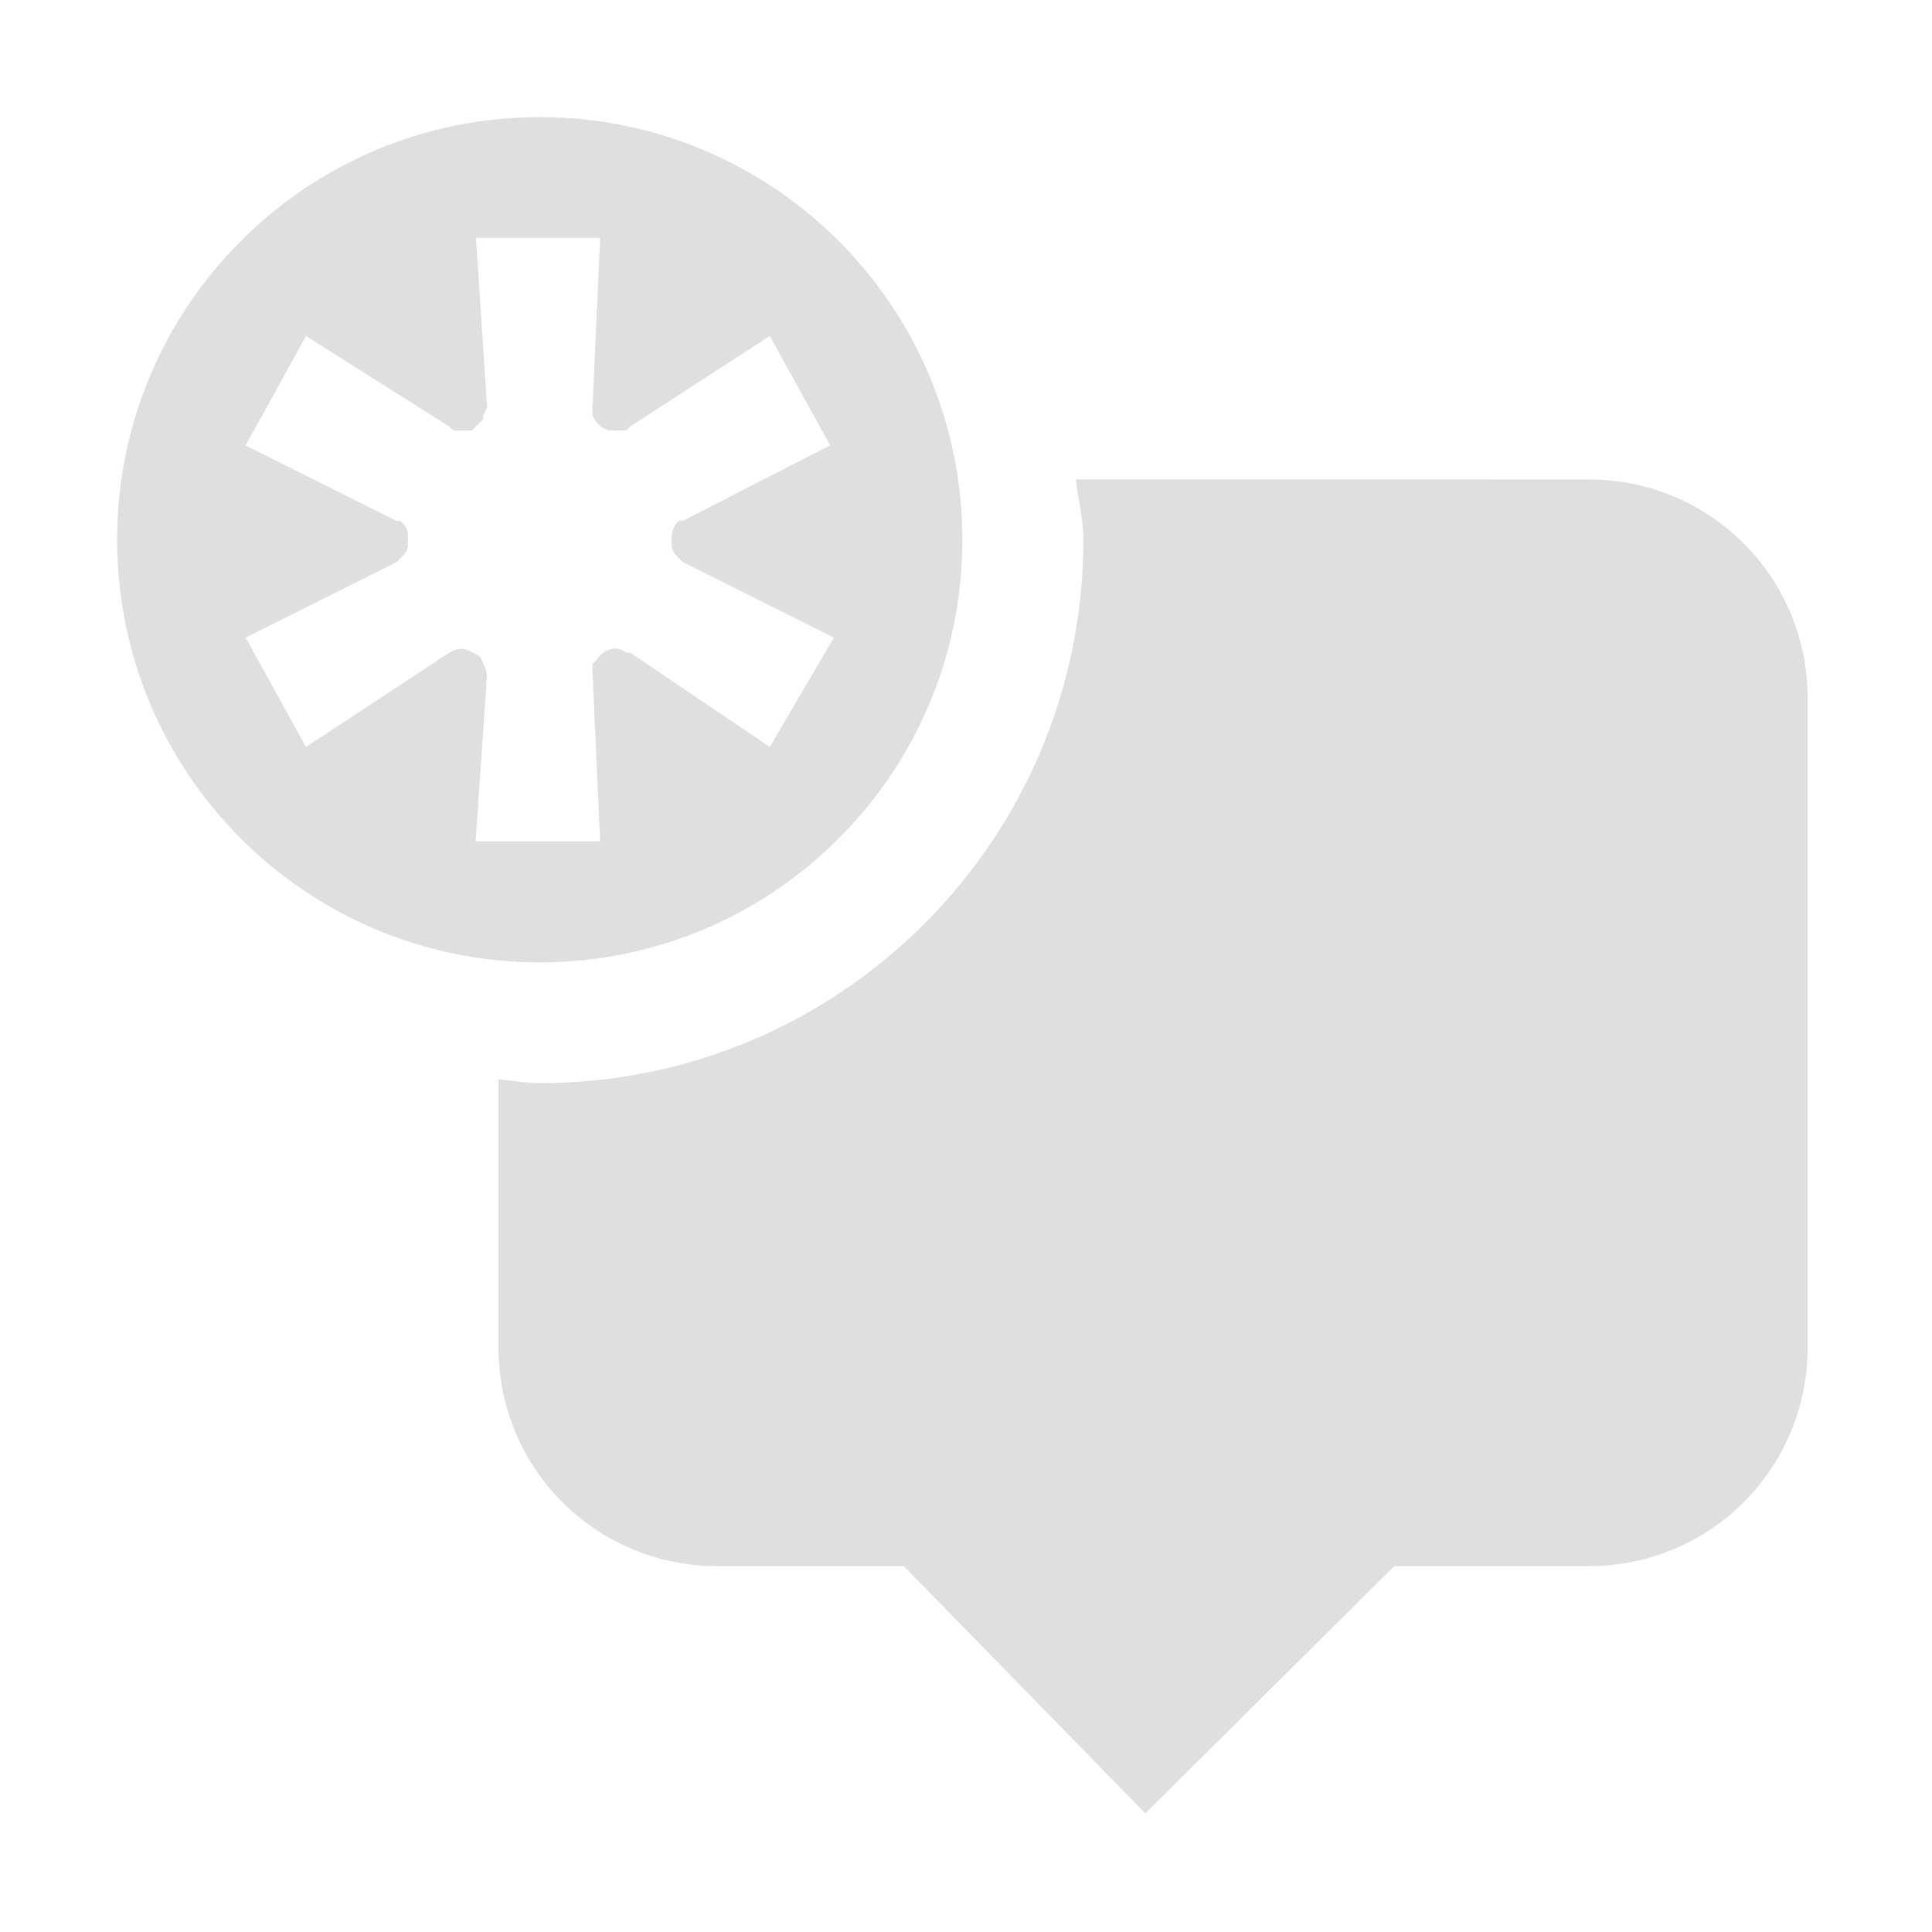
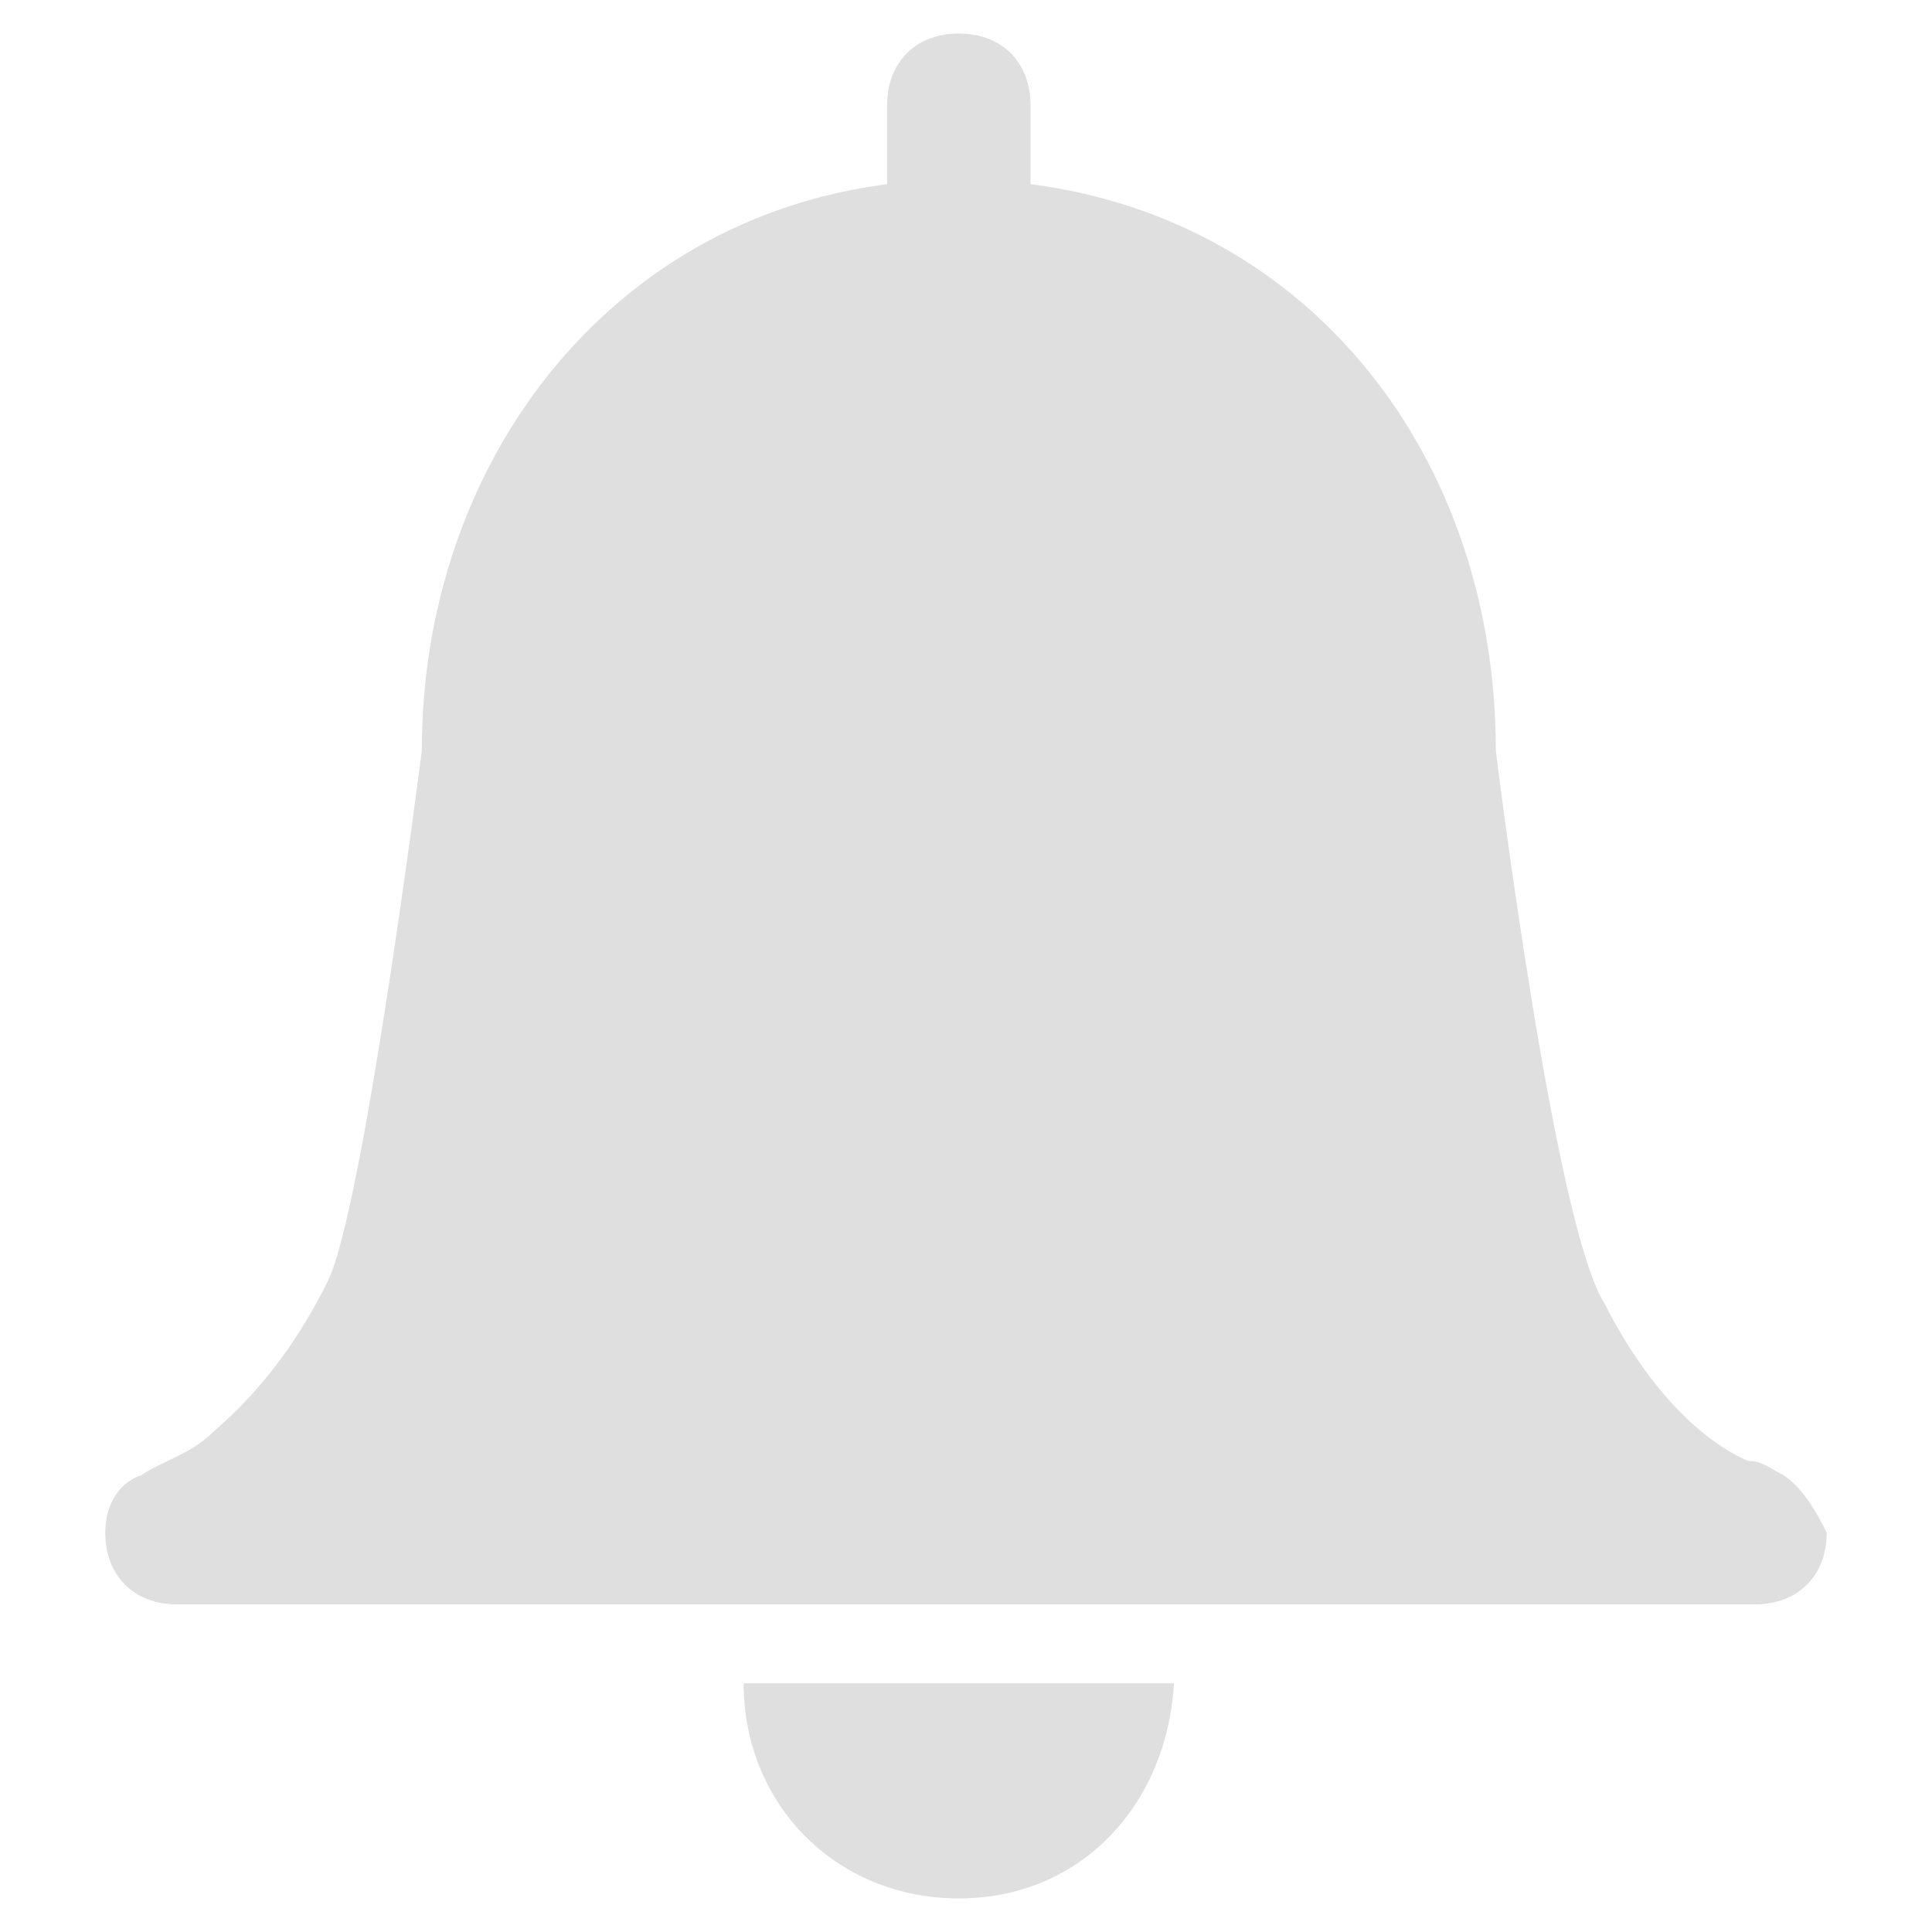
- <svg xmlns="http://www.w3.org/2000/svg" width="16" height="16" version="1.1">
-   <g transform="translate(-323.03 -649.03)" style="fill:#dfdfdf">
-     <path style="opacity:1;fill:#dfdfdf" d="m331.94 653c0.019 0.167 0.062 0.328 0.062 0.5 0 2.485-2.015 4.5-4.5 4.5-0.118 0-0.228-0.022-0.344-0.031v2.219c0 1.004 0.808 1.812 1.812 1.812l1.545-0 2 2.047 2.062-2.047h1.611c1.004 0 1.812-0.808 1.812-1.812v-5.375c0-1.004-0.808-1.812-1.812-1.812z" />
-     <path style="fill:#dfdfdf" d="m327.5 650c-1.933 0-3.5 1.567-3.5 3.5s1.567 3.5 3.5 3.5 3.5-1.567 3.5-3.5-1.567-3.5-3.5-3.5zm-0.531 1h1.031l-0.062 1.375a0.2 0.2 0 0 0 0 0.062 0.2 0.2 0 0 0 0 0.031 0.2 0.2 0 0 0 0.125 0.125 0.2 0.2 0 0 0 0.031 0 0.2 0.2 0 0 0 0.062 0 0.2 0.2 0 0 0 0.062 0 0.2 0.2 0 0 0 0.031 -0.031l1.156-0.75 0.5 0.906-1.219 0.625a0.2 0.2 0 0 0 -0.031 0 0.2 0.2 0 0 0 -0.031 0.031 0.2 0.2 0 0 0 -0.031 0.094 0.2 0.2 0 0 0 0 0.062 0.2 0.2 0 0 0 0 0.031 0.2 0.2 0 0 0 0.031 0.062 0.2 0.2 0 0 0 0.031 0.031 0.2 0.2 0 0 0 0.031 0.031l1.25 0.625-0.531 0.906-1.156-0.781a0.2 0.2 0 0 0 -0.031 0 0.2 0.2 0 0 0 -0.062 -0.031 0.2 0.2 0 0 0 -0.062 0 0.2 0.2 0 0 0 -0.125 0.094 0.2 0.2 0 0 0 -0.031 0.031 0.2 0.2 0 0 0 0 0.031 0.2 0.2 0 0 0 0 0.062l0.062 1.375h-1.031l0.094-1.375a0.2 0.2 0 0 0 -0.031 -0.094 0.2 0.2 0 0 0 -0.031 -0.062 0.2 0.2 0 0 0 -0.062 -0.031 0.2 0.2 0 0 0 -0.062 -0.031 0.2 0.2 0 0 0 -0.031 0 0.2 0.2 0 0 0 -0.094 0.031l-1.188 0.781-0.5-0.906 1.25-0.625a0.2 0.2 0 0 0 0.031 -0.031 0.2 0.2 0 0 0 0.031 -0.031 0.2 0.2 0 0 0 0.031 -0.062 0.2 0.2 0 0 0 0 -0.031 0.2 0.2 0 0 0 0 -0.062 0.2 0.2 0 0 0 0 -0.031 0.2 0.2 0 0 0 -0.031 -0.062 0.2 0.2 0 0 0 -0.031 -0.031 0.2 0.2 0 0 0 -0.031 0l-1.25-0.625 0.5-0.906 1.188 0.75a0.2 0.2 0 0 0 0.031 0.031 0.2 0.2 0 0 0 0.062 0 0.2 0.2 0 0 0 0.062 0 0.2 0.2 0 0 0 0.031 0 0.2 0.2 0 0 0 0.031 -0.031 0.2 0.2 0 0 0 0.031 -0.031 0.2 0.2 0 0 0 0.031 -0.031 0.2 0.2 0 0 0 0 -0.031 0.2 0.2 0 0 0 0.031 -0.062 0.2 0.2 0 0 0 0 -0.031l-0.09-1.38z" />
+ <svg xmlns="http://www.w3.org/2000/svg" clip-rule="evenodd" fill-rule="evenodd" stroke-linejoin="round" stroke-miterlimit="2" viewBox="0 0 16 16" version="1.1" id="svg10">
+   <defs id="defs14" />
+   <g transform="matrix(.594006 0 0 .594006 -338.959 -257.393)" fill="#dfdfdf" id="g8">
+     <path d="m587 456.785c-.1 1.7-1.3 3-3 3s-3-1.3-3-3z" id="path2" />
+     <path d="m 595.5,453.885 c -0.2,-0.1 -0.3,-0.2 -0.5,-0.2 -0.9,-0.4 -1.6,-1.4 -2,-2.2 -0.7,-1.1 -1.513,-7.7 -1.513,-7.7 0,-4.1 -2.587,-7.4 -6.487,-7.9 v -1.1 c 0,-0.6 -0.4,-1 -1,-1 -0.6,0 -1,0.4 -1,1 v 1.1 c -3.9,0.5 -6.487,3.9 -6.487,7.9 0,0 -0.813,6.4 -1.313,7.4 -0.4,0.8 -0.9,1.5 -1.6,2.1 -0.3,0.3 -0.7,0.4 -1,0.6 -0.3,0.1 -0.5,0.4 -0.5,0.8 0,0.6 0.4,1 1,1 h 22 c 0.6,0 1,-0.4 1,-1 -0.1,-0.2 -0.3,-0.6 -0.6,-0.8 z" id="path6" />
  </g>
</svg>
